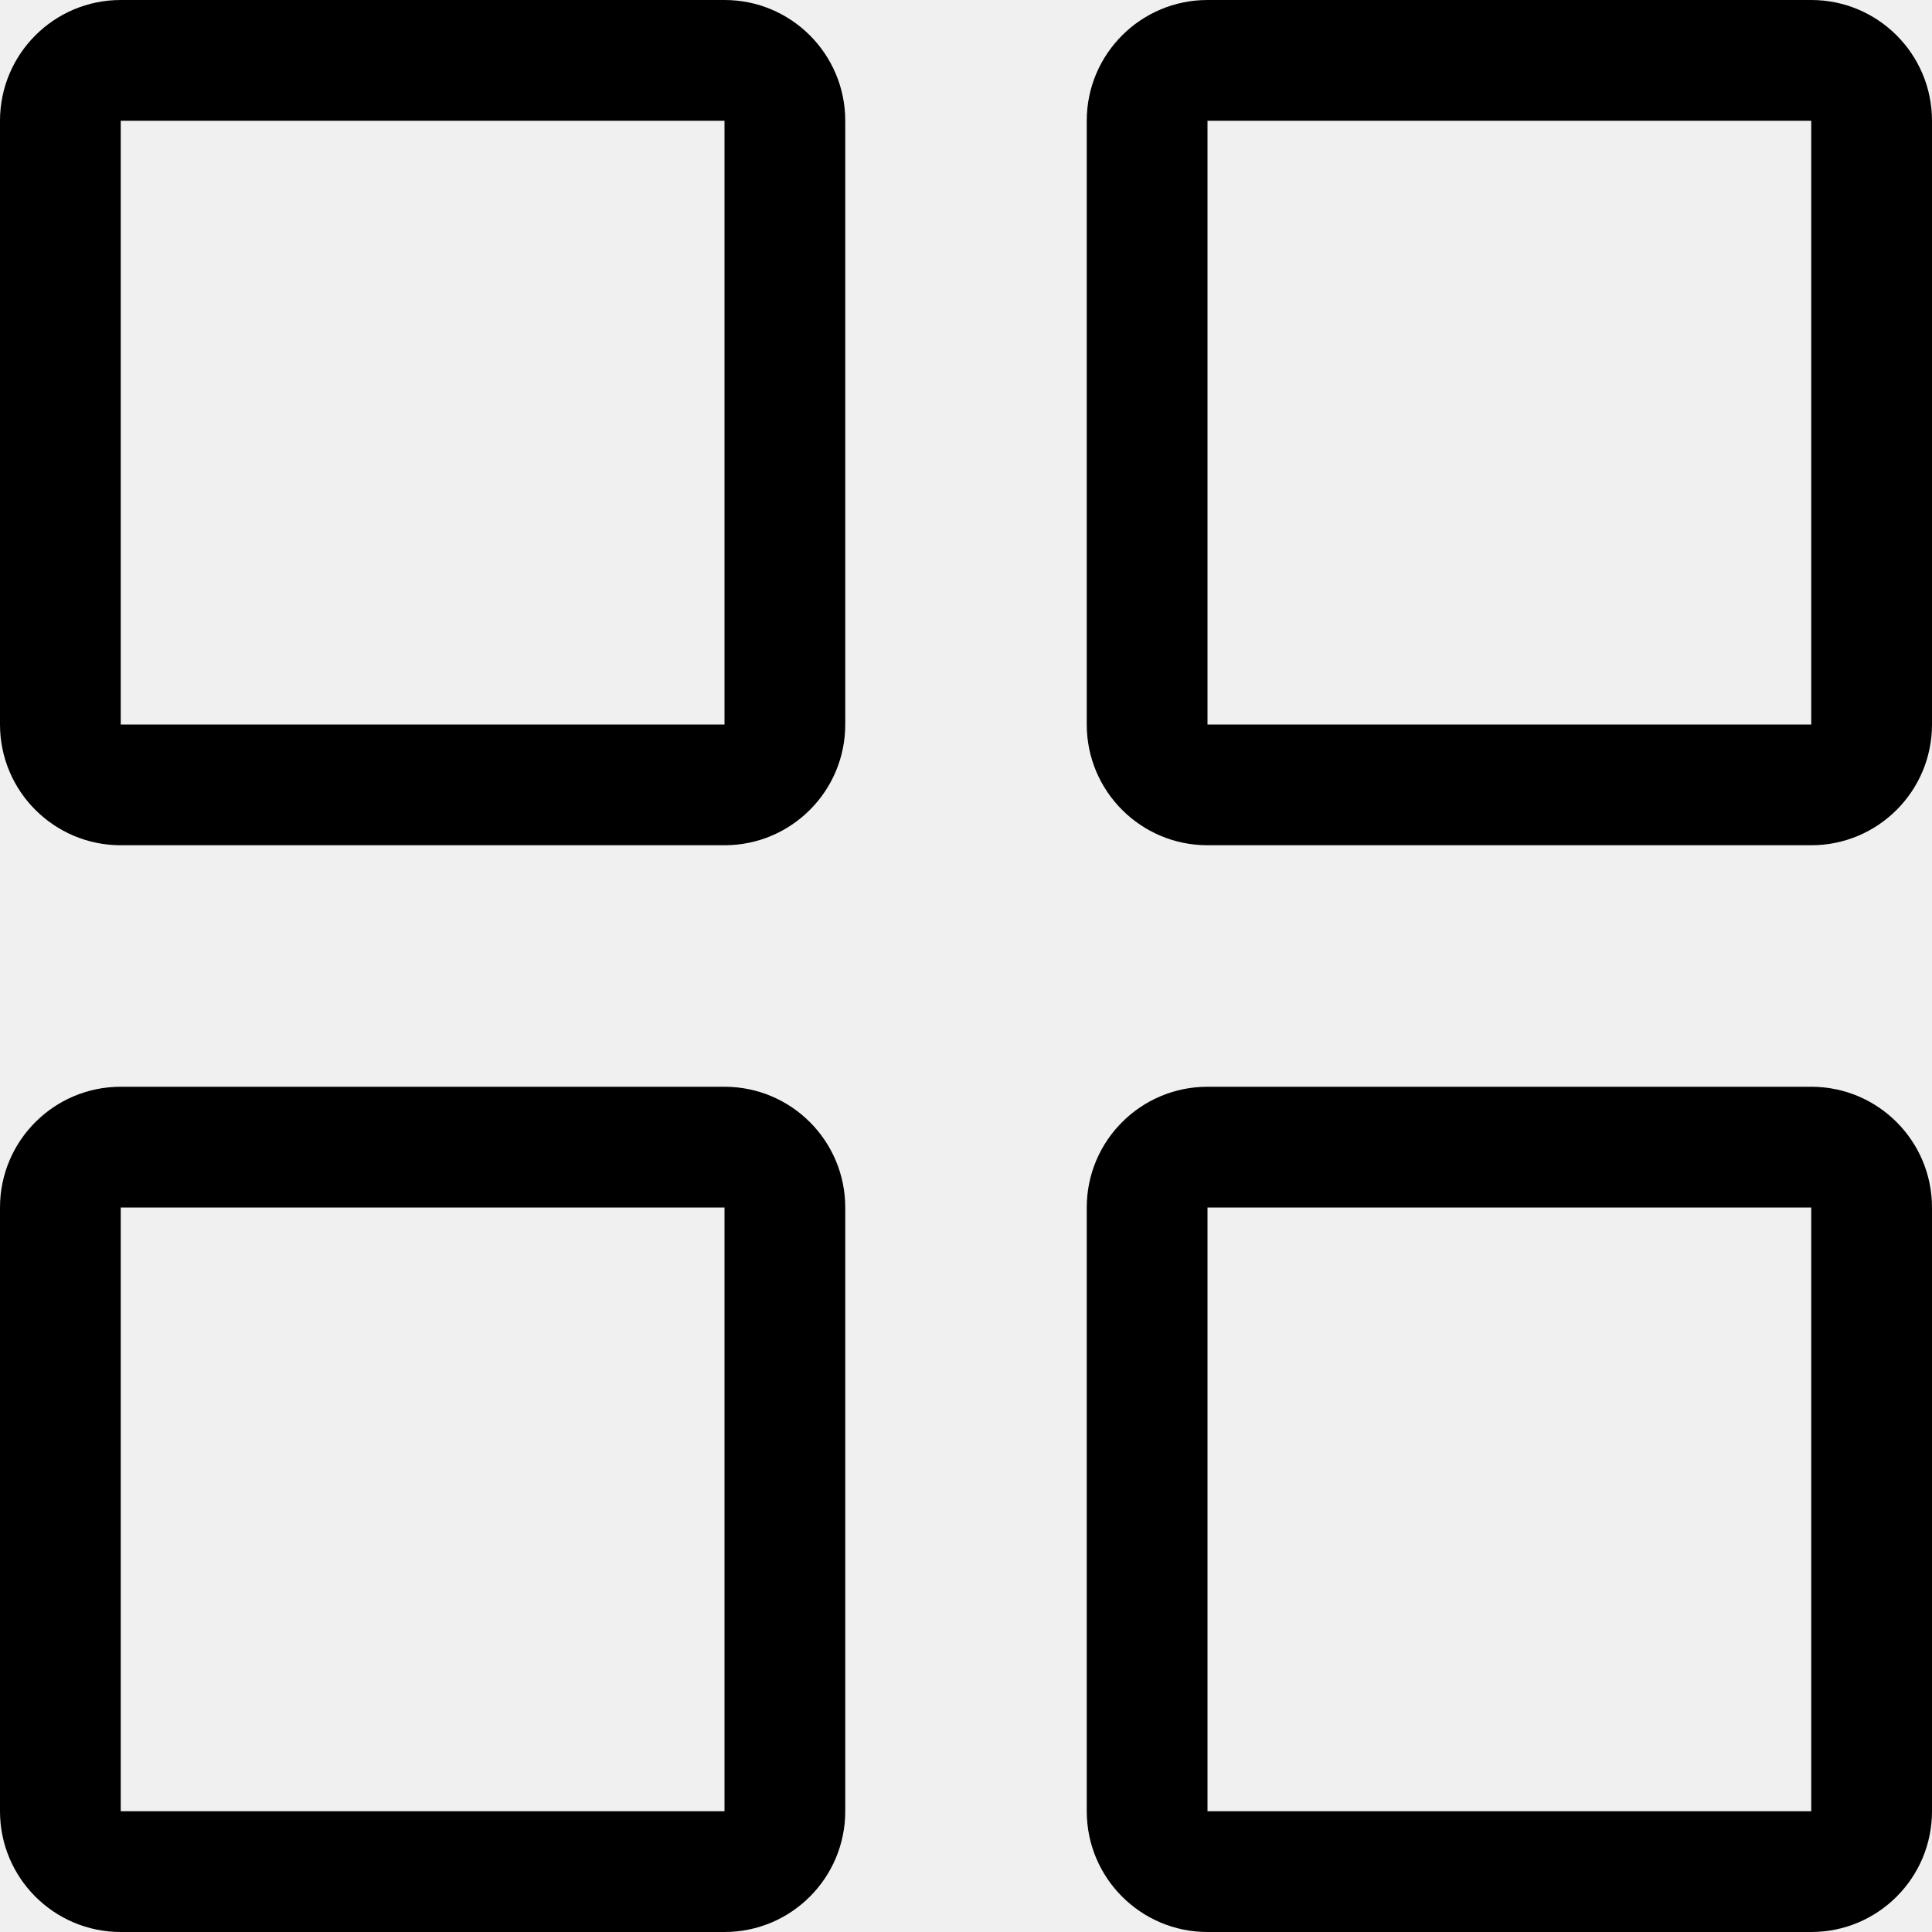
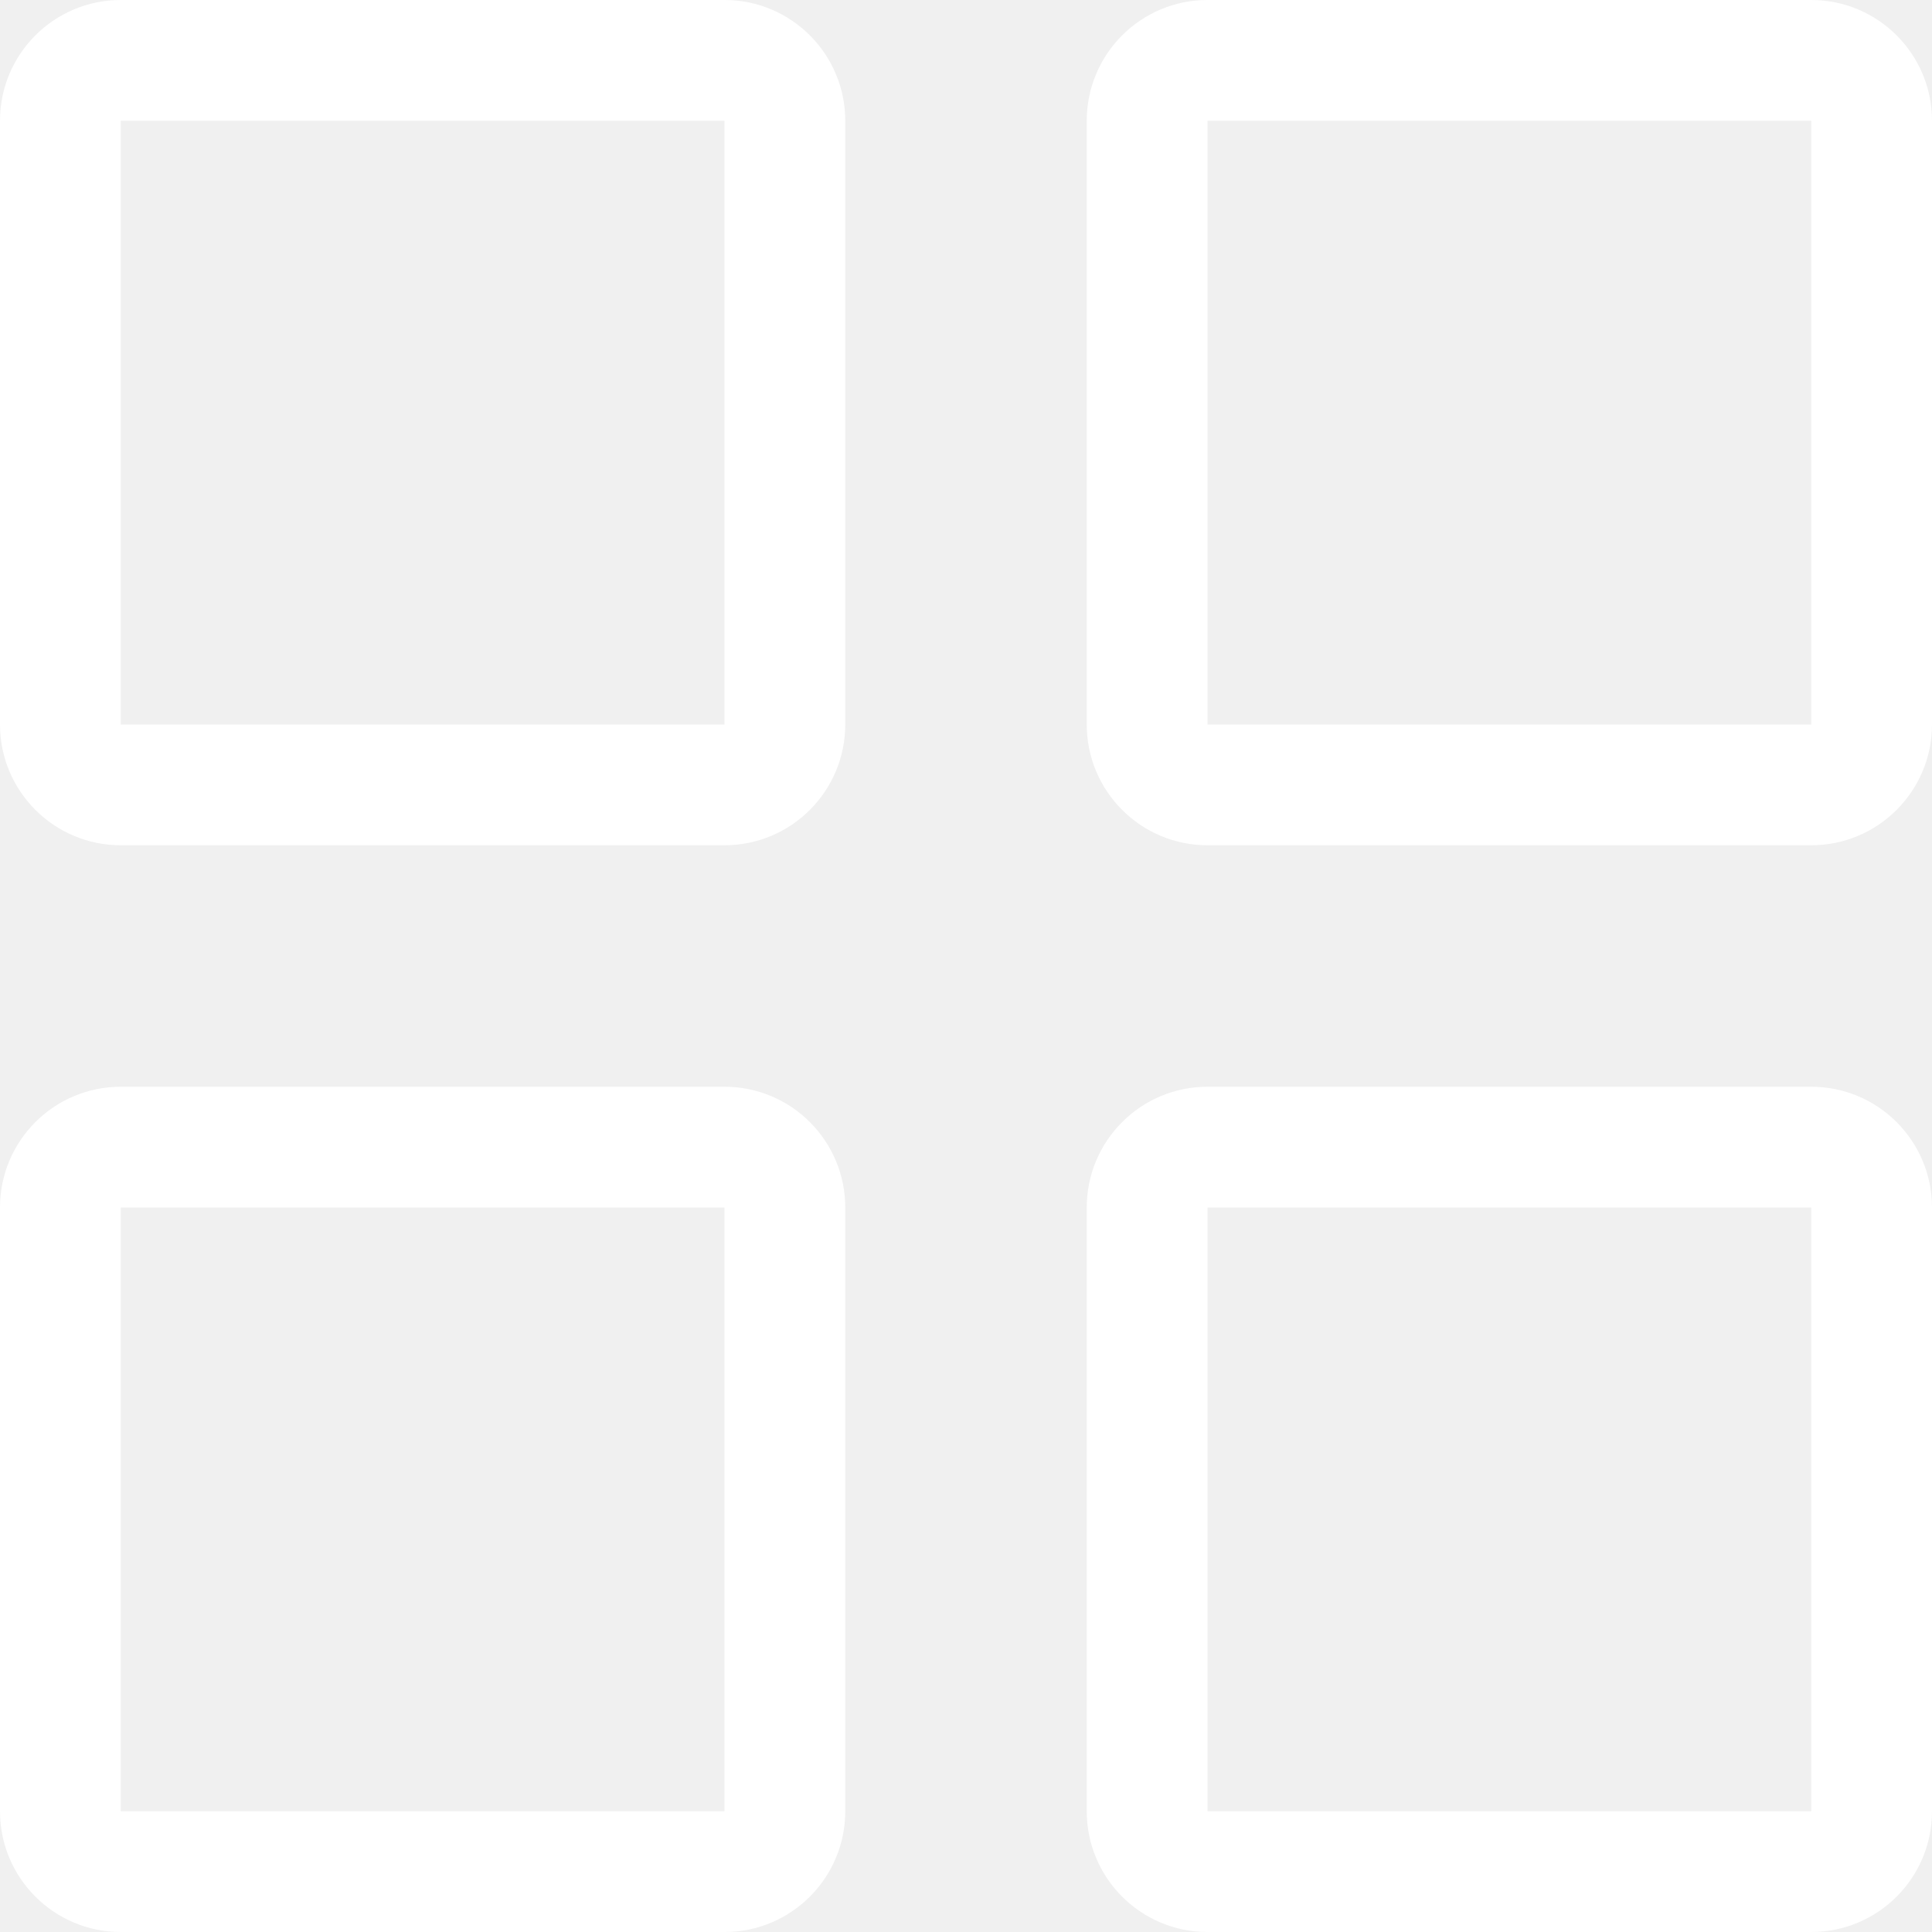
<svg xmlns="http://www.w3.org/2000/svg" width="35" height="35" viewBox="0 0 1024 1024">
-   <path fill="currentColor" d="M960 1024H640c-35.344 0-64-28.656-64-64V640c0-35.344 28.656-64 64-64h320c35.344 0 64 28.656 64 64v320c0 35.344-28.656 64-64 64zm0-384H640v320h320V640zm0-192H640c-35.344 0-64-28.656-64-64V64c0-35.344 28.656-64 64-64h320c35.344 0 64 28.656 64 64v320c0 35.344-28.656 64-64 64zm0-384H640v320h320V64zm-576 960H64c-35.344 0-64-28.656-64-64V640c0-35.344 28.656-64 64-64h320c35.344 0 64 28.656 64 64v320c0 35.344-28.656 64-64 64zm0-384H64v320h320V640zm0-192H64c-35.344 0-64-28.656-64-64V64C0 28.656 28.656 0 64 0h320c35.344 0 64 28.656 64 64v320c0 35.344-28.656 64-64 64zm0-384H64v320h320V64z" />
+   <path fill="white" d="M960 1024H640c-35.344 0-64-28.656-64-64V640c0-35.344 28.656-64 64-64h320c35.344 0 64 28.656 64 64v320c0 35.344-28.656 64-64 64zm0-384H640v320h320V640zm0-192H640c-35.344 0-64-28.656-64-64V64c0-35.344 28.656-64 64-64h320c35.344 0 64 28.656 64 64v320c0 35.344-28.656 64-64 64zm0-384H640v320h320V64zm-576 960H64c-35.344 0-64-28.656-64-64V640c0-35.344 28.656-64 64-64h320c35.344 0 64 28.656 64 64v320c0 35.344-28.656 64-64 64zm0-384H64v320h320V640zm0-192H64c-35.344 0-64-28.656-64-64V64C0 28.656 28.656 0 64 0h320c35.344 0 64 28.656 64 64v320c0 35.344-28.656 64-64 64zm0-384H64v320h320V64z" />
</svg>
